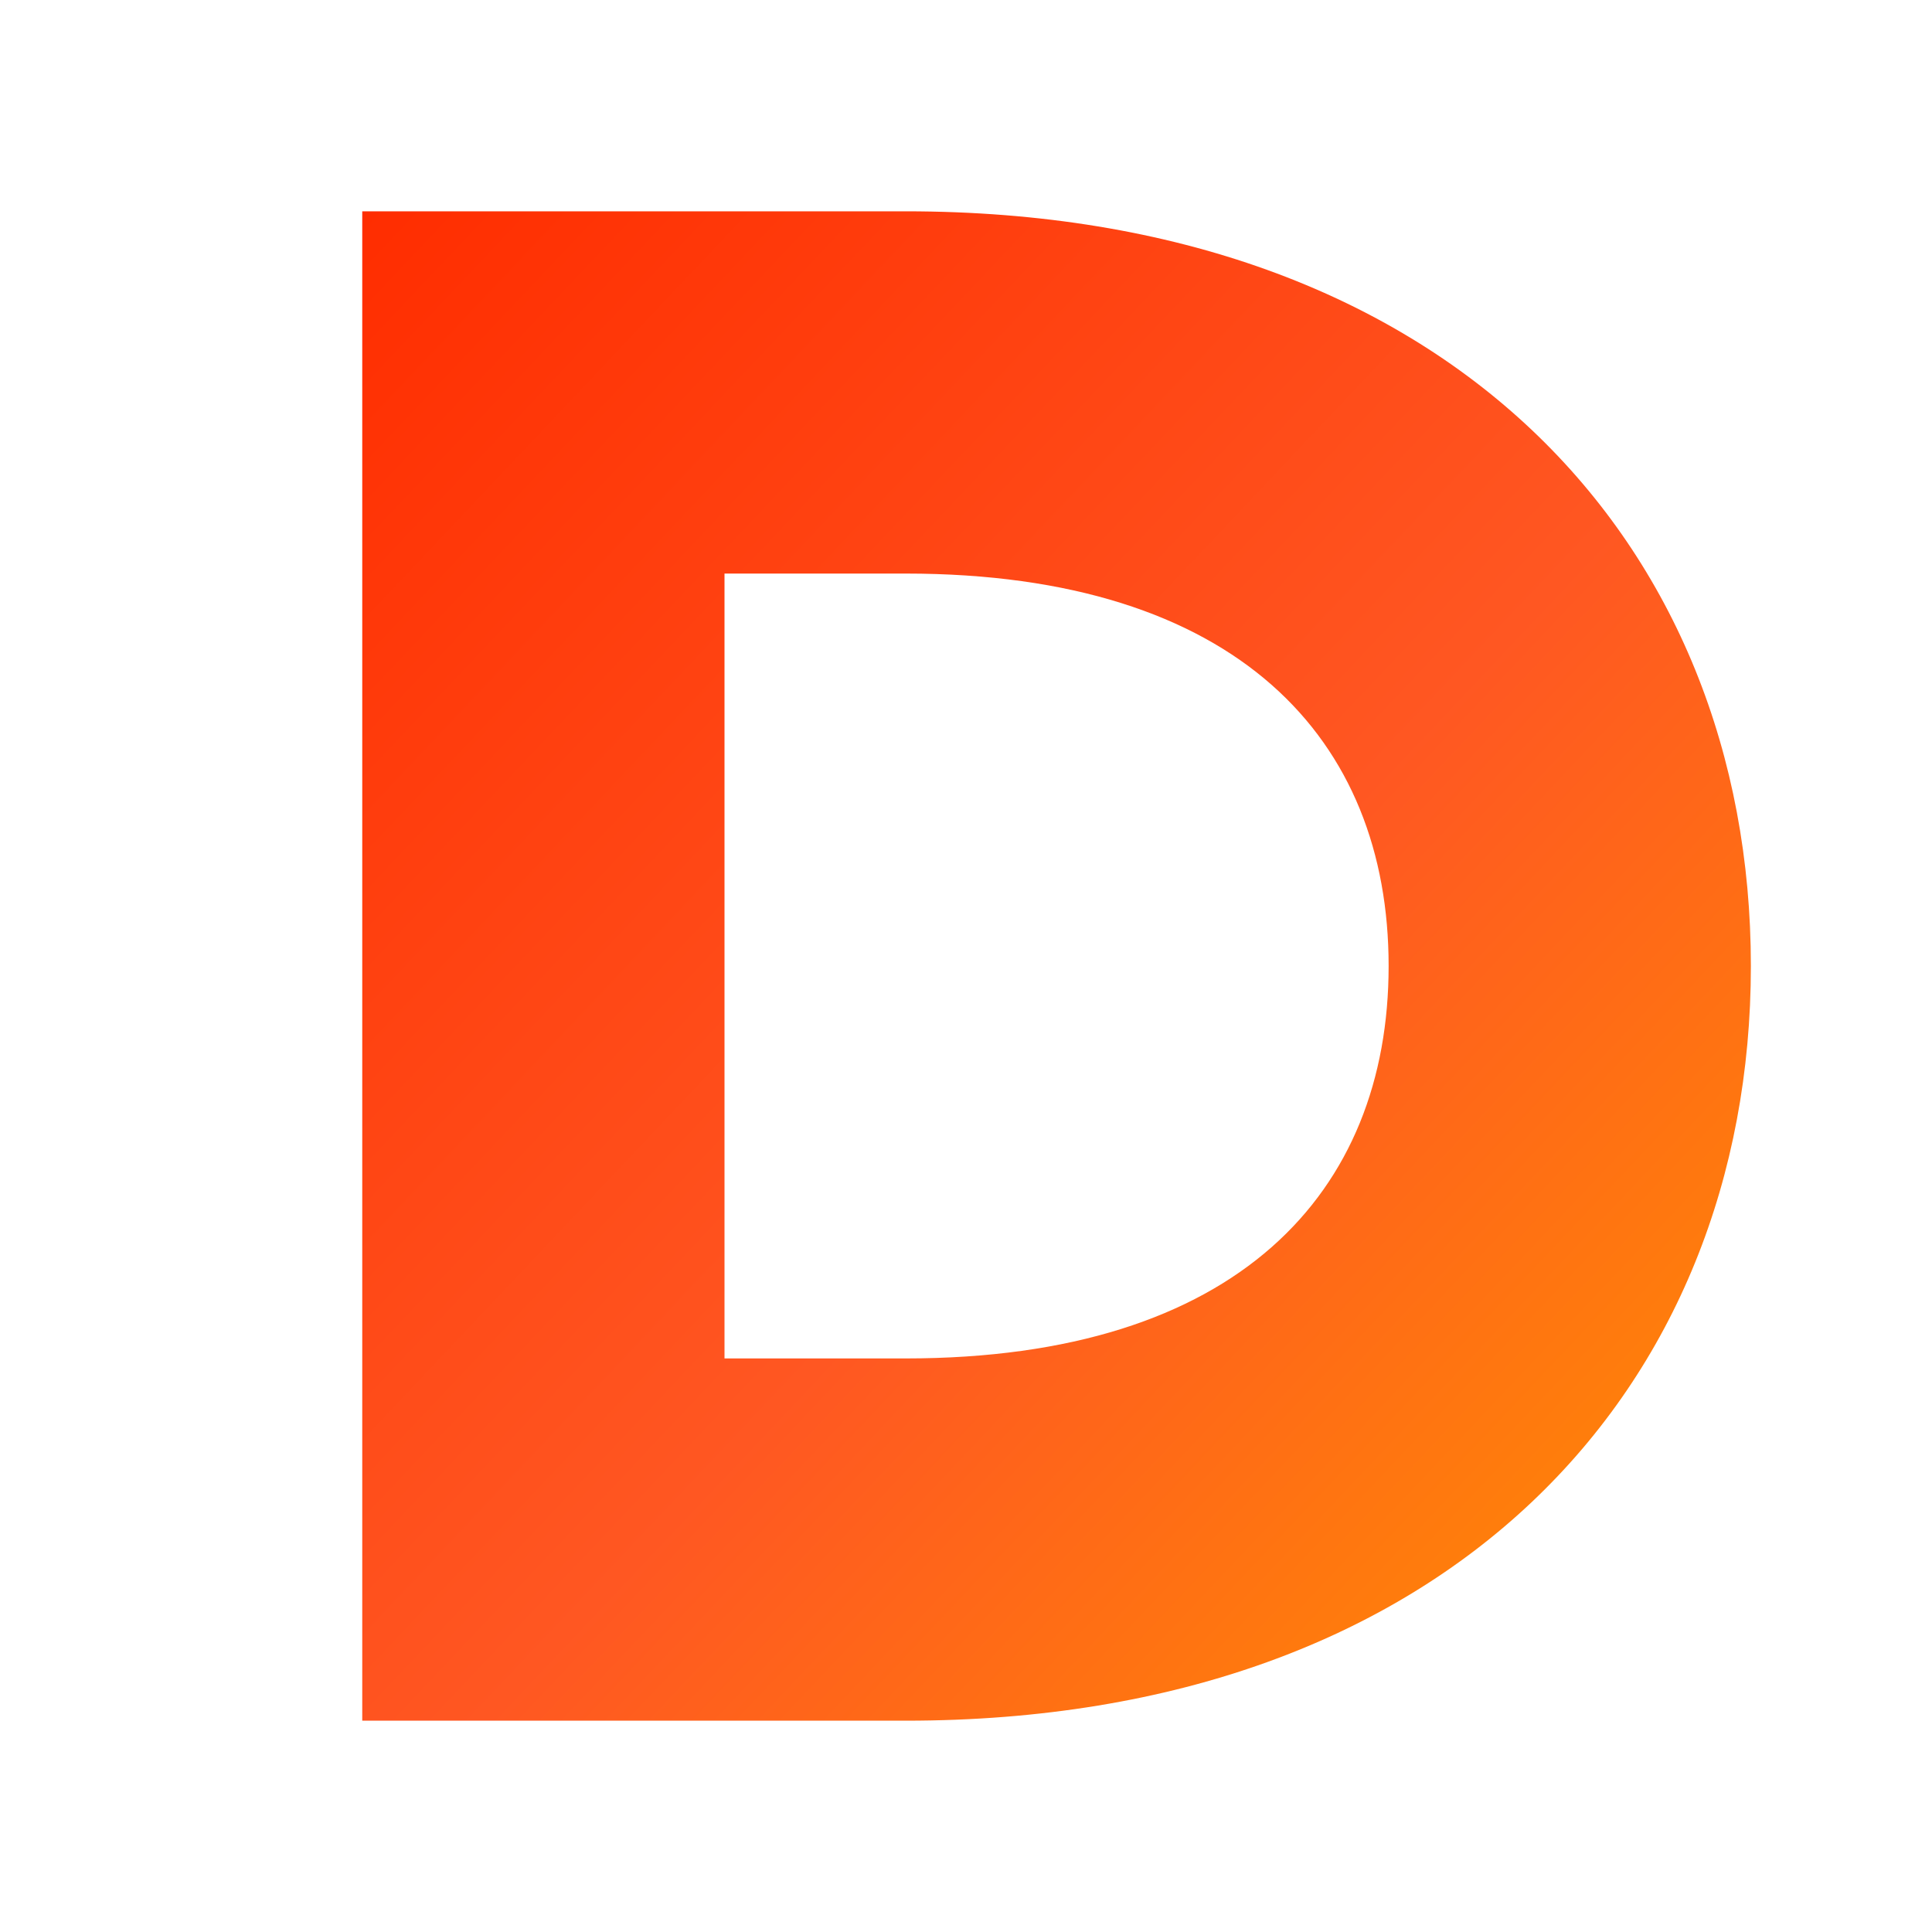
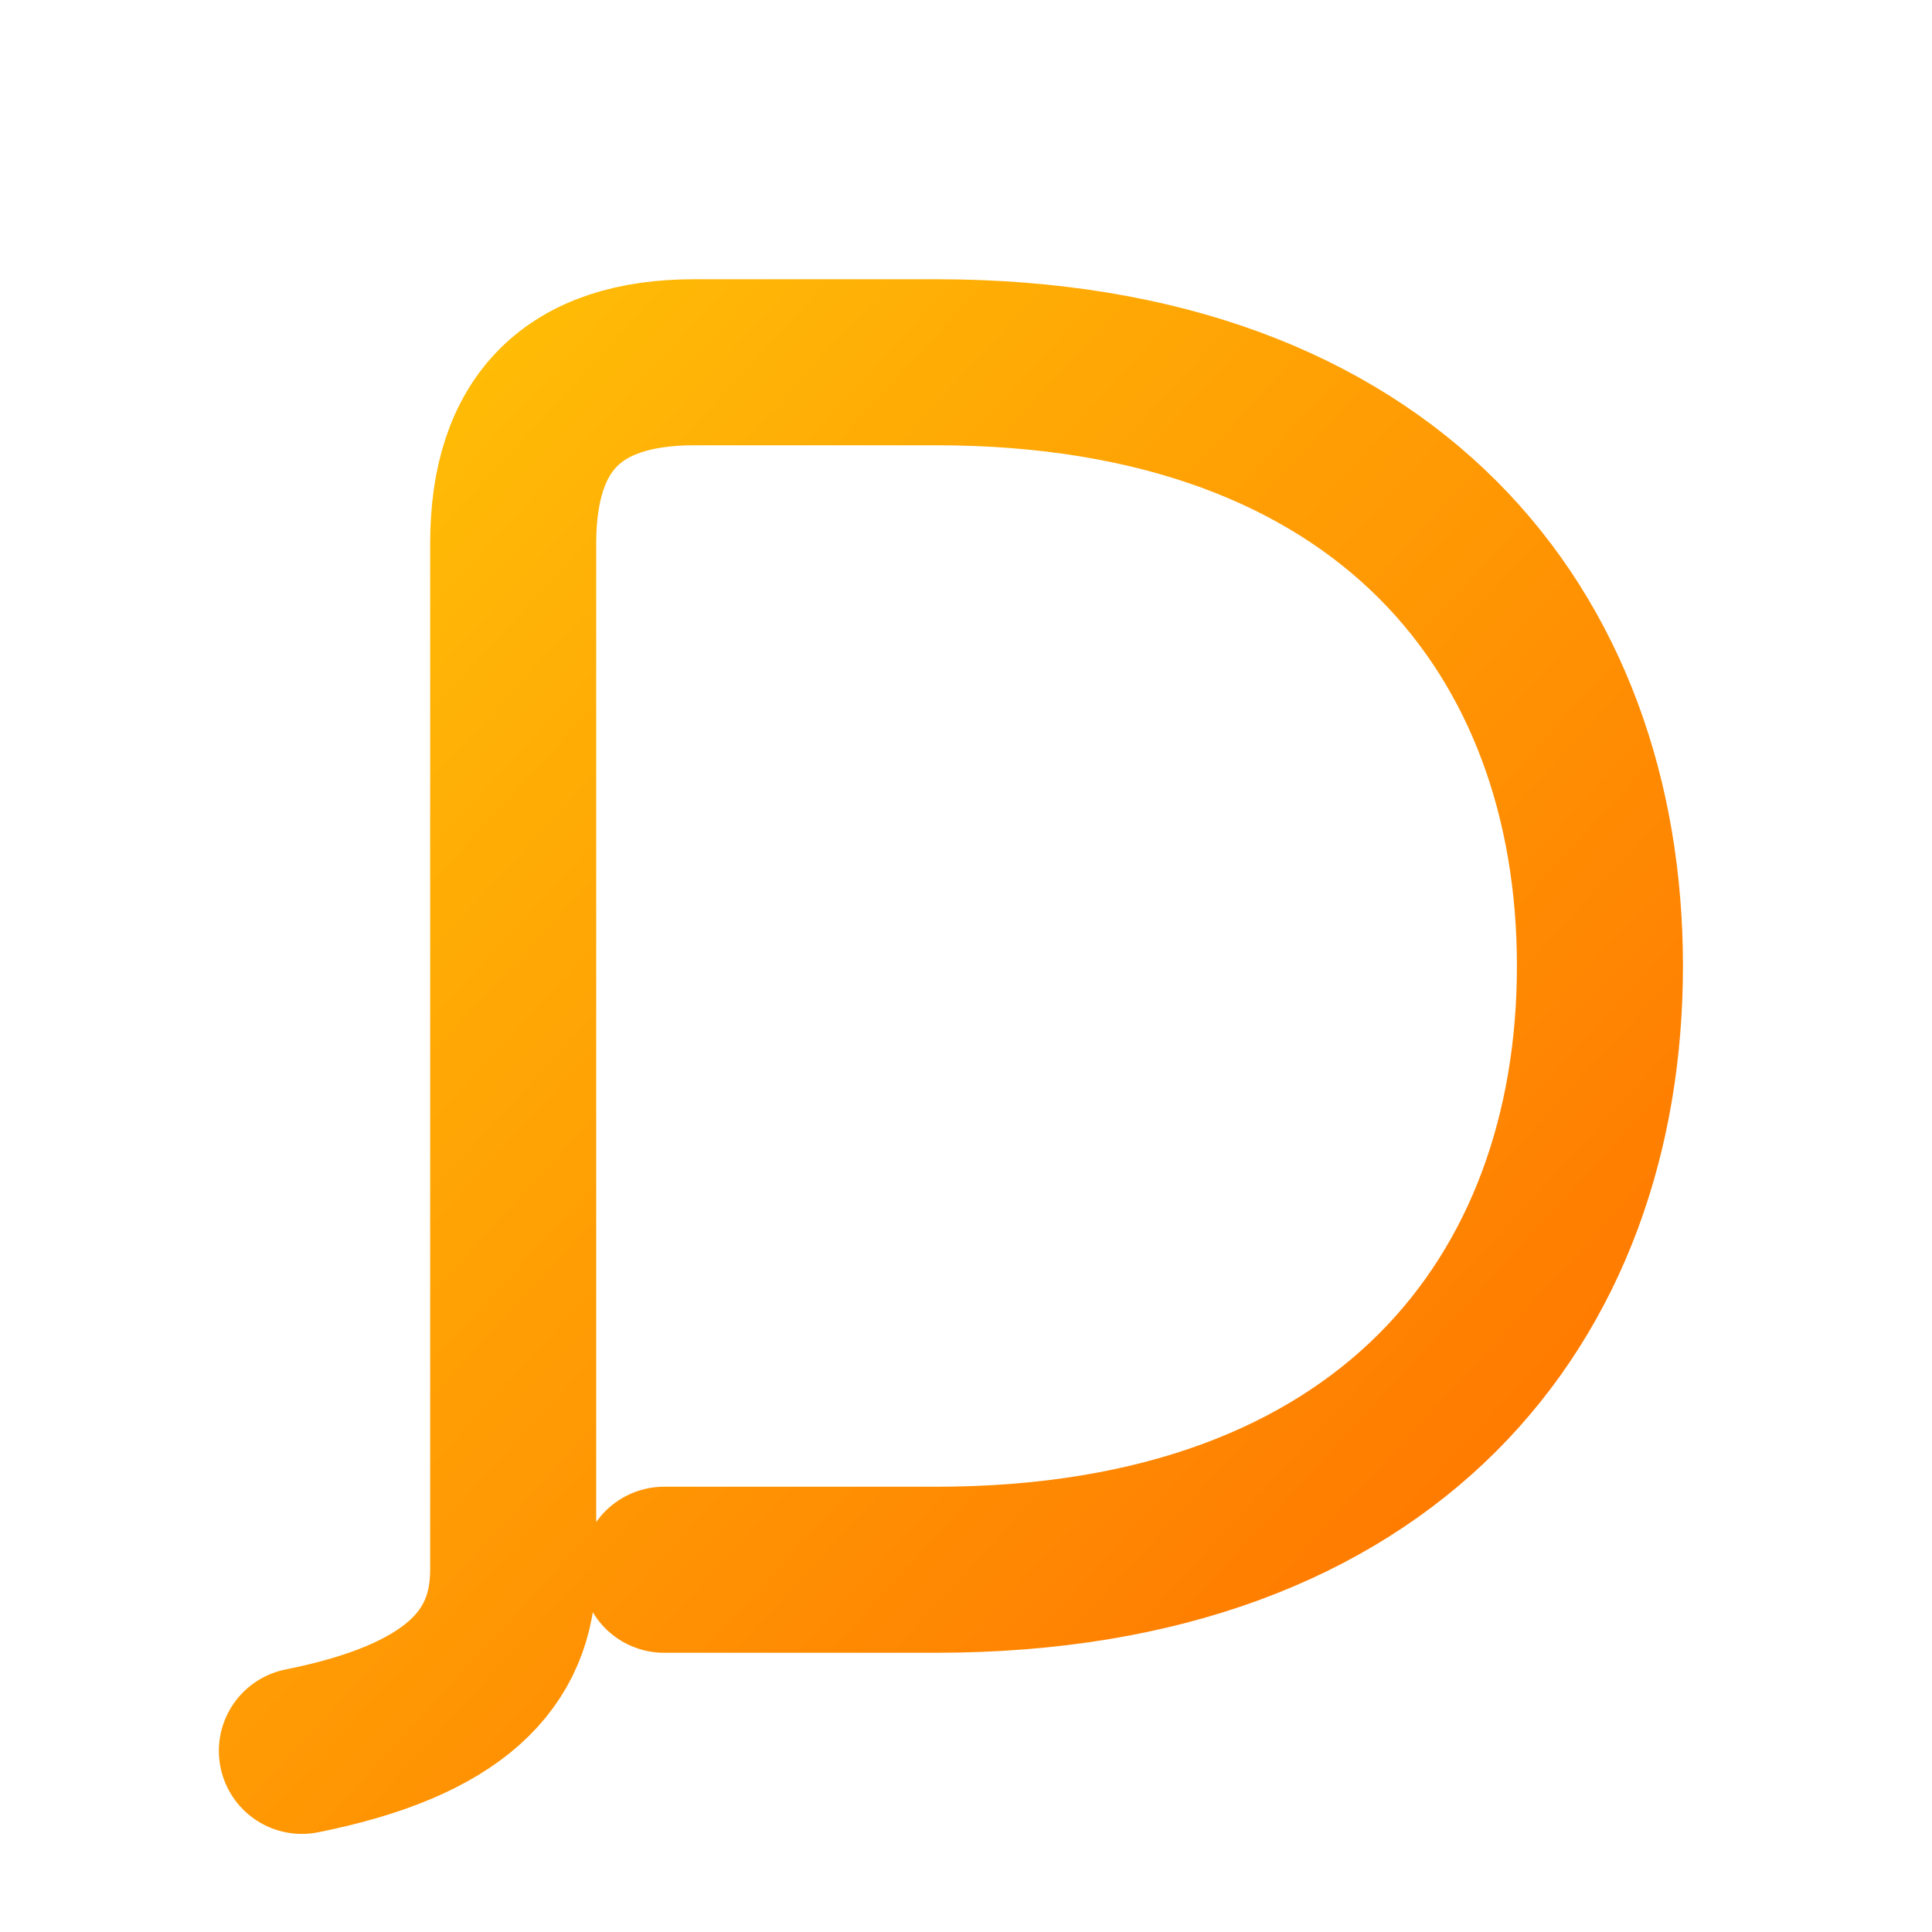
<svg xmlns="http://www.w3.org/2000/svg" viewBox="0 0 128 128" width="128" height="128" role="img" aria-label="Duck logo">
  <defs>
    <linearGradient id="duckGradient" x1="0%" y1="0%" x2="100%" y2="100%">
-       <stop offset="0%" stop-color="#FF2D00" />
-       <stop offset="55%" stop-color="#FF5722" />
-       <stop offset="100%" stop-color="#FF9100" />
+       <stop offset="0%" stop-color="#FFC107" />
+       <stop offset="100%" stop-color="#FF6F00" />
    </linearGradient>
  </defs>
-   <path fill="url(#duckGradient)" fill-rule="evenodd" d="M24 14 H60 C96 14 116 36 116 64 C116 92 96 114 60 114 H24 Z            M48 38 V90 H60 C82 90 92 79 92 64 C92 49 82 38 60 38 Z" />
+   <path fill="none" stroke="url(#duckGradient)" stroke-width="11" stroke-linecap="round" stroke-linejoin="round" d="M 20 116            C 30 114 34 110 34 104            L 34 36            C 34 28 38 24 46 24            L 62 24            C 92 24 106 42 106 64            C 106 86 92 104 62 104            L 44 104" />
</svg>
